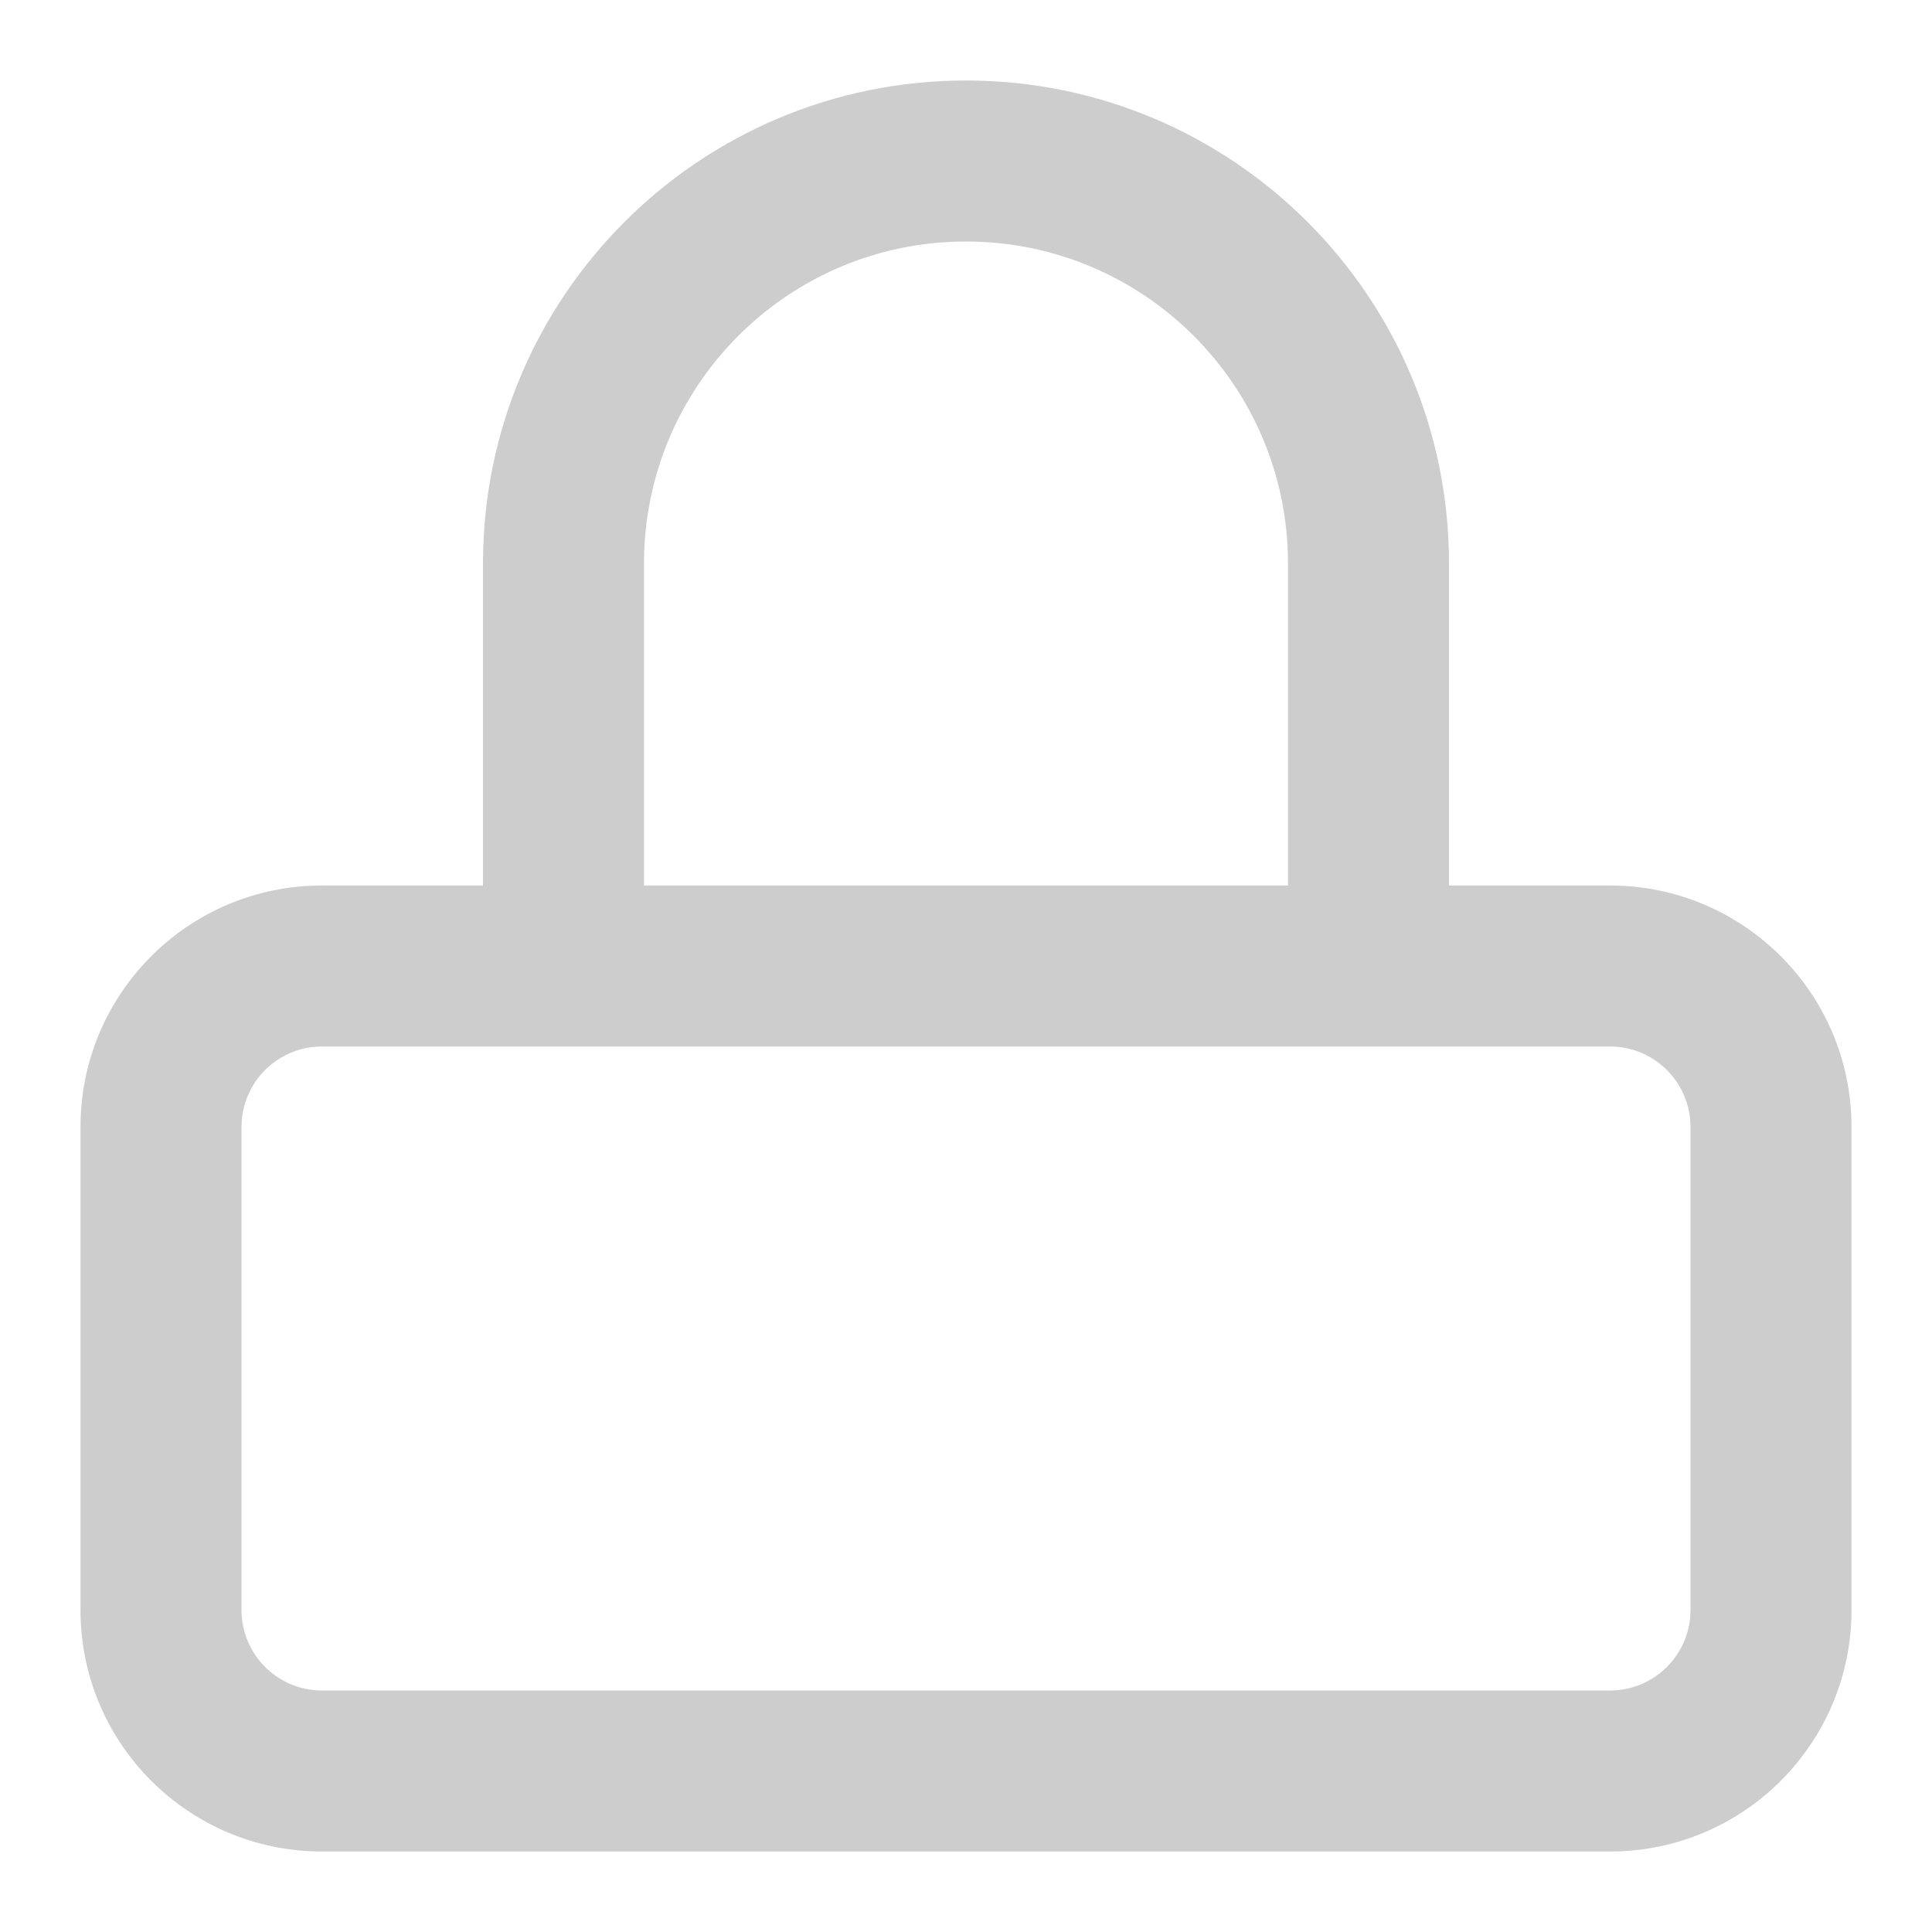
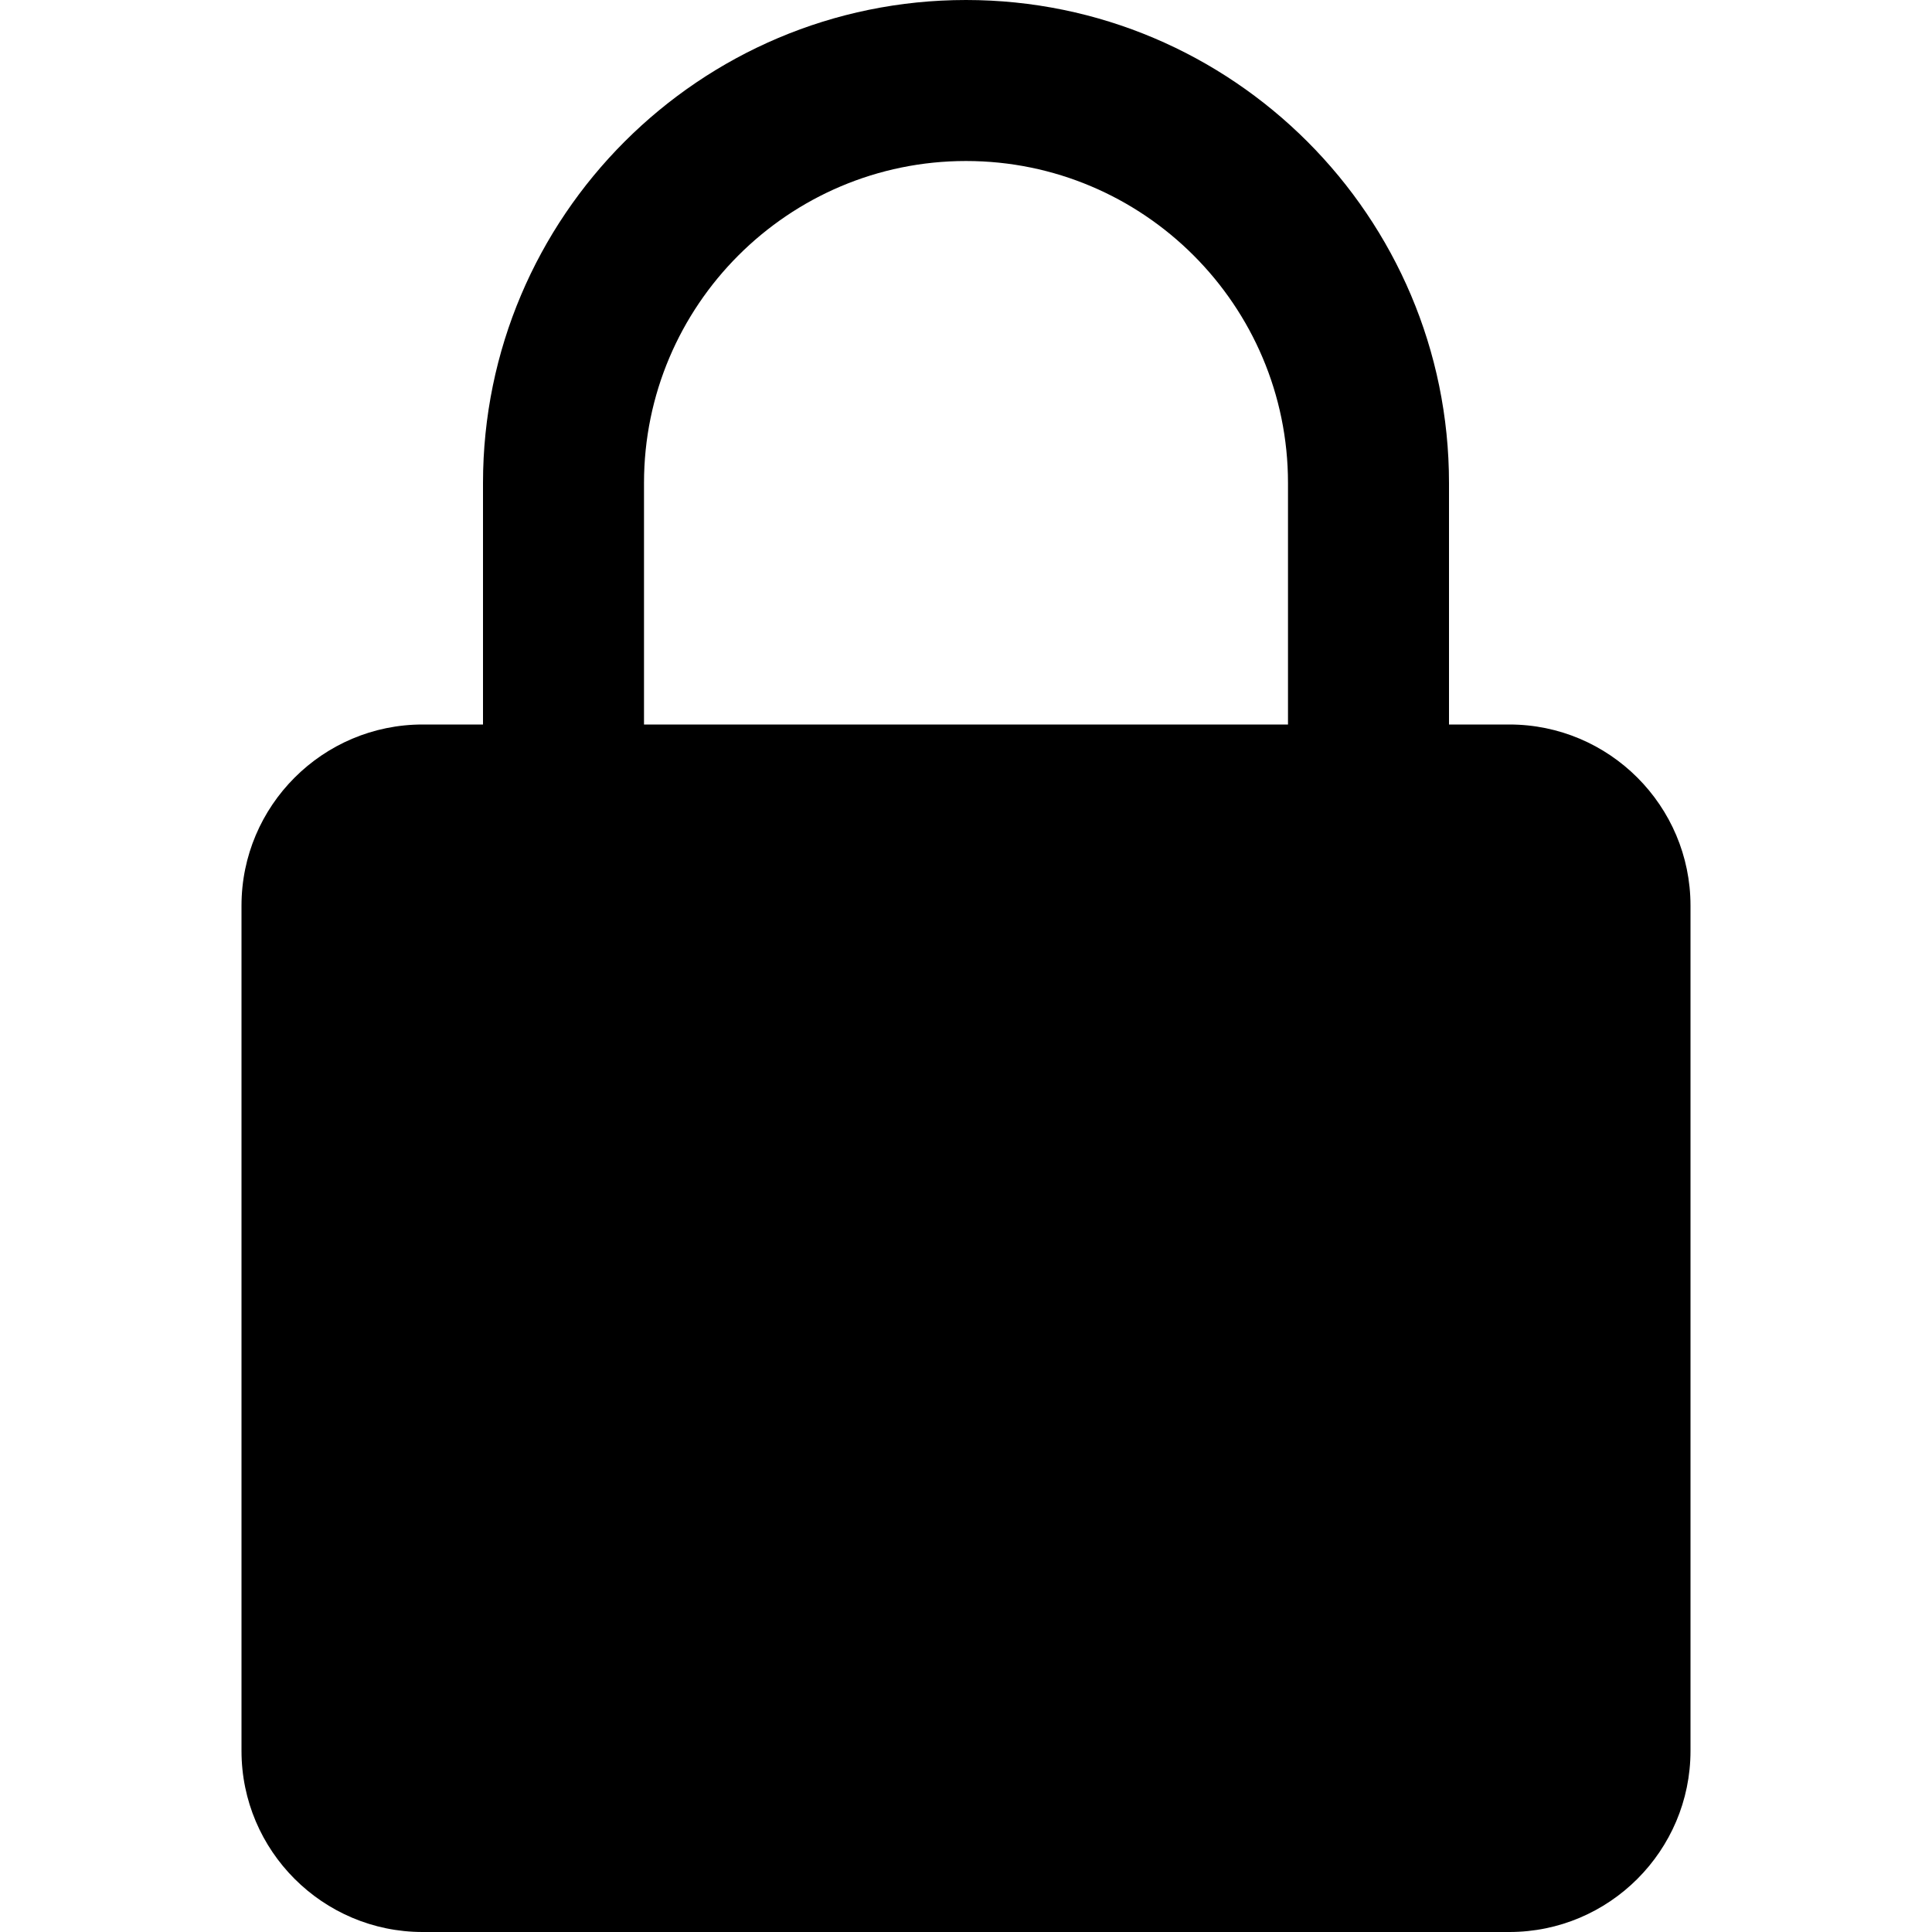
- <svg xmlns="http://www.w3.org/2000/svg" width="96" height="96">
-   <g>
-     <path fill="#cdcdcd" d="m80,44l-8,0l0,-16c0,-13.255 -10.745,-24 -24,-24s-24,10.745 -24,24l0,16l-8,0c-6.63,0 -12,5.37 -12,12l0,24c0,6.63 5.37,12 12,12l64,0c6.63,0 12,-5.37 12,-12l0,-24c0,-6.63 -5.37,-12 -12,-12zm-48,-16c0,-8.836 7.164,-16 16,-16s16,7.164 16,16l0,16l-32,0l0,-16zm52,52c0,2.21 -1.79,4 -4,4l-64,0c-2.21,0 -4,-1.79 -4,-4l0,-24c0,-2.21 1.79,-4 4,-4l64,0c2.21,0 4,1.79 4,4l0,24z" />
-   </g>
+ <svg xmlns="http://www.w3.org/2000/svg" height="512pt" viewBox="-64 0 512 512" width="512pt">
+   <path d="m336 192h-16v-64c0-70.594-57.406-128-128-128s-128 57.406-128 128v64h-16c-26.453 0-48 21.523-48 48v224c0 26.477 21.547 48 48 48h288c26.453 0 48-21.523 48-48v-224c0-26.477-21.547-48-48-48zm-229.332-64c0-47.062 38.27-85.332 85.332-85.332s85.332 38.27 85.332 85.332v64h-170.664zm0 0" />
</svg>
